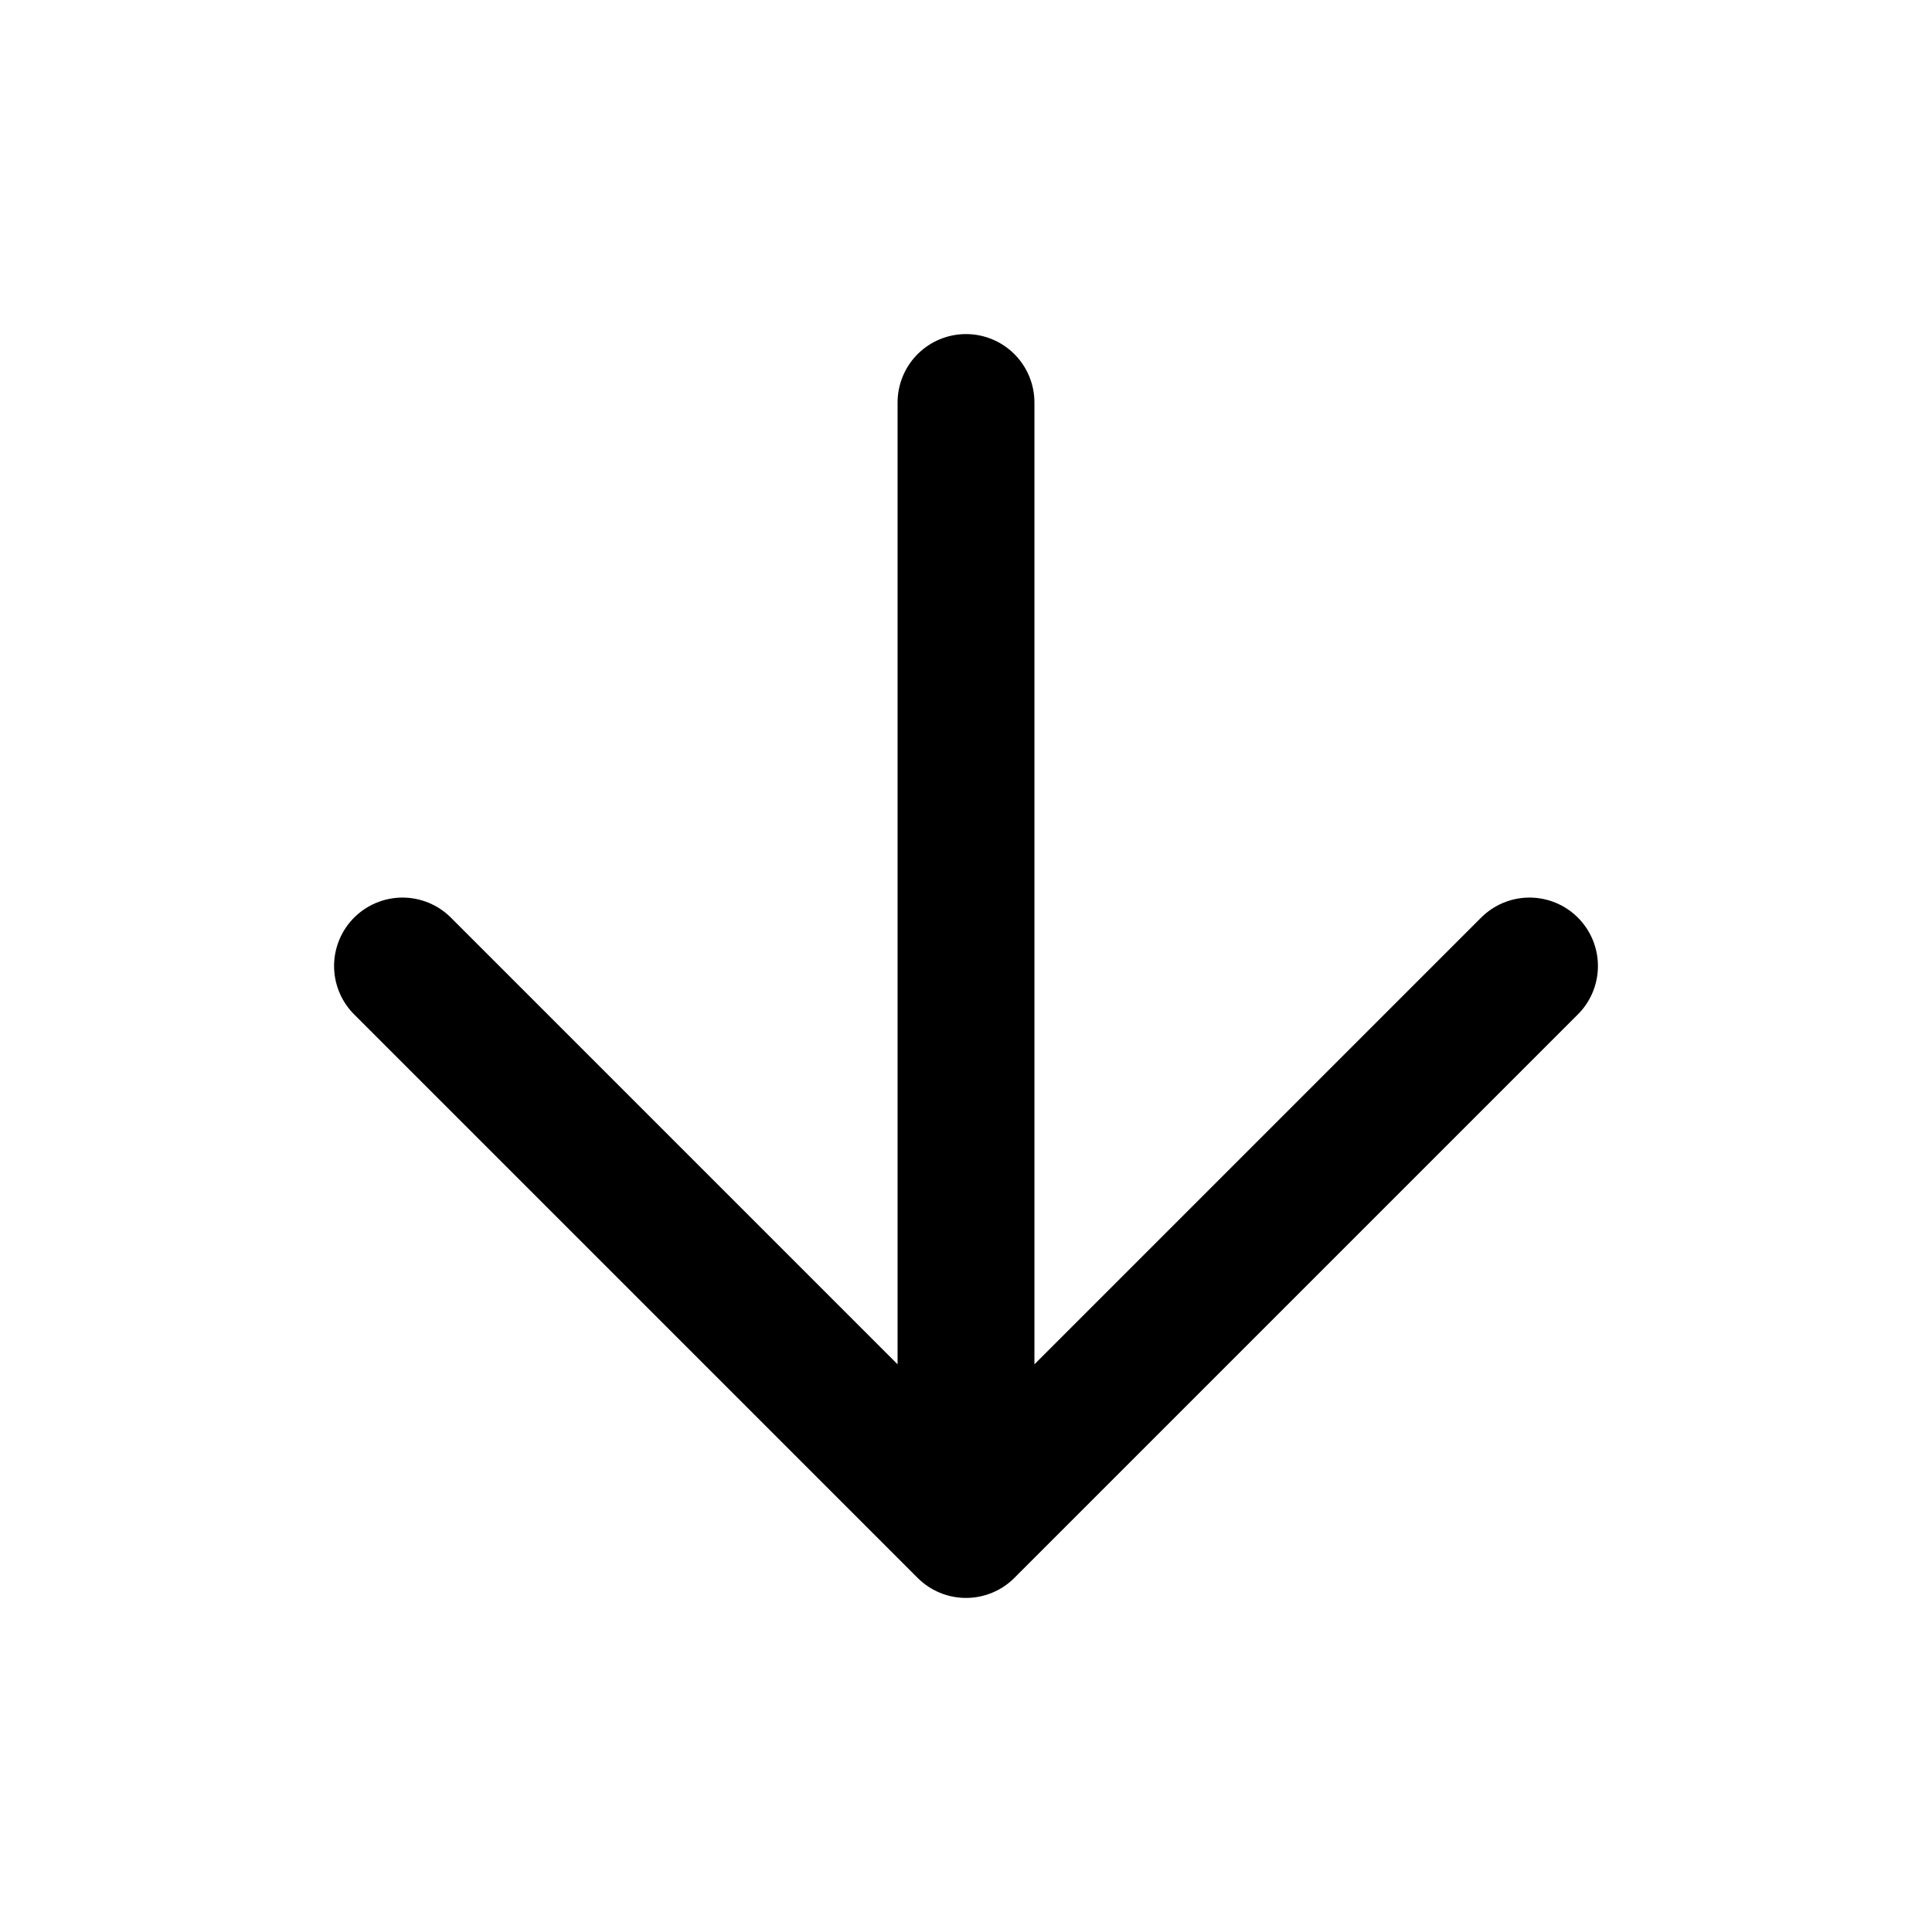
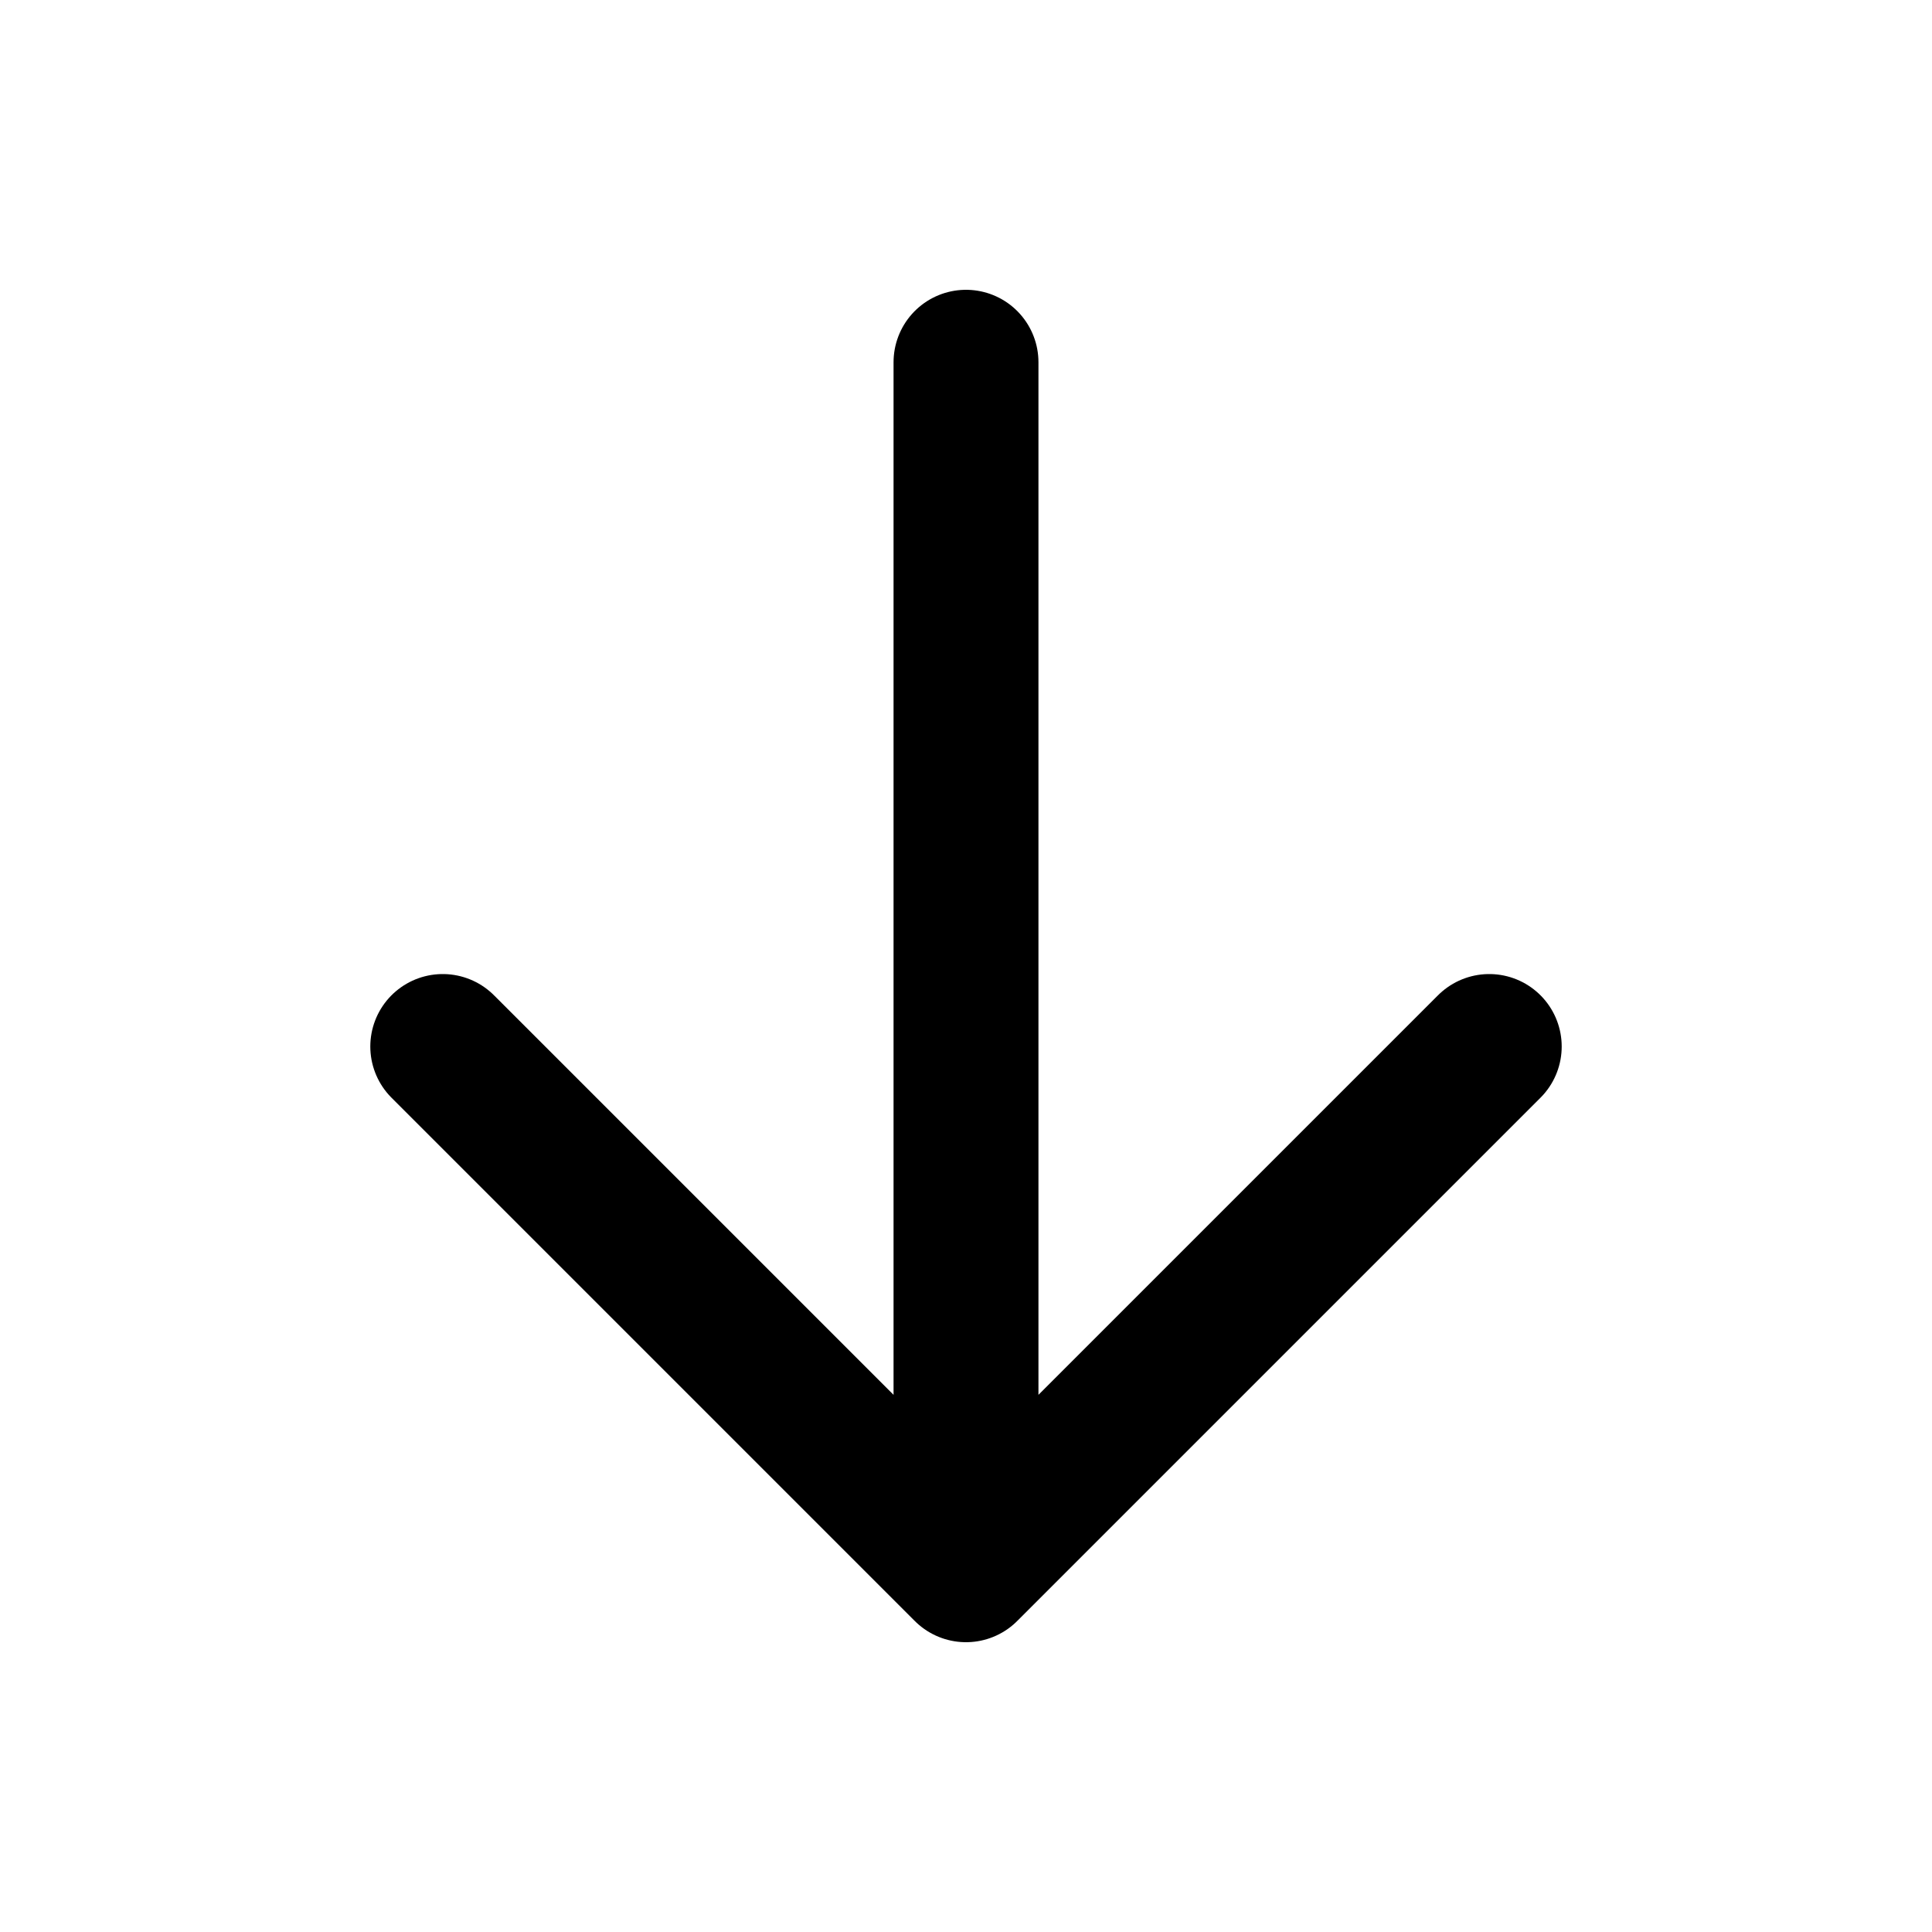
- <svg xmlns="http://www.w3.org/2000/svg" viewBox="0 0 24 24" fill="none" stroke="currentColor" stroke-width="1.7" stroke-linecap="round" stroke-linejoin="round" id="icon">
-   <path d="M12 5v14m7-7-7 7-7-7" />
+ <svg xmlns="http://www.w3.org/2000/svg" viewBox="0 0 24 24" fill="none" stroke="currentColor" stroke-width="1.8" stroke-linecap="round" stroke-linejoin="round" id="icon">
+   <path d="M12 4.5v15m-6.5-6.5L12 19.5l6.5-6.5" />
</svg>
